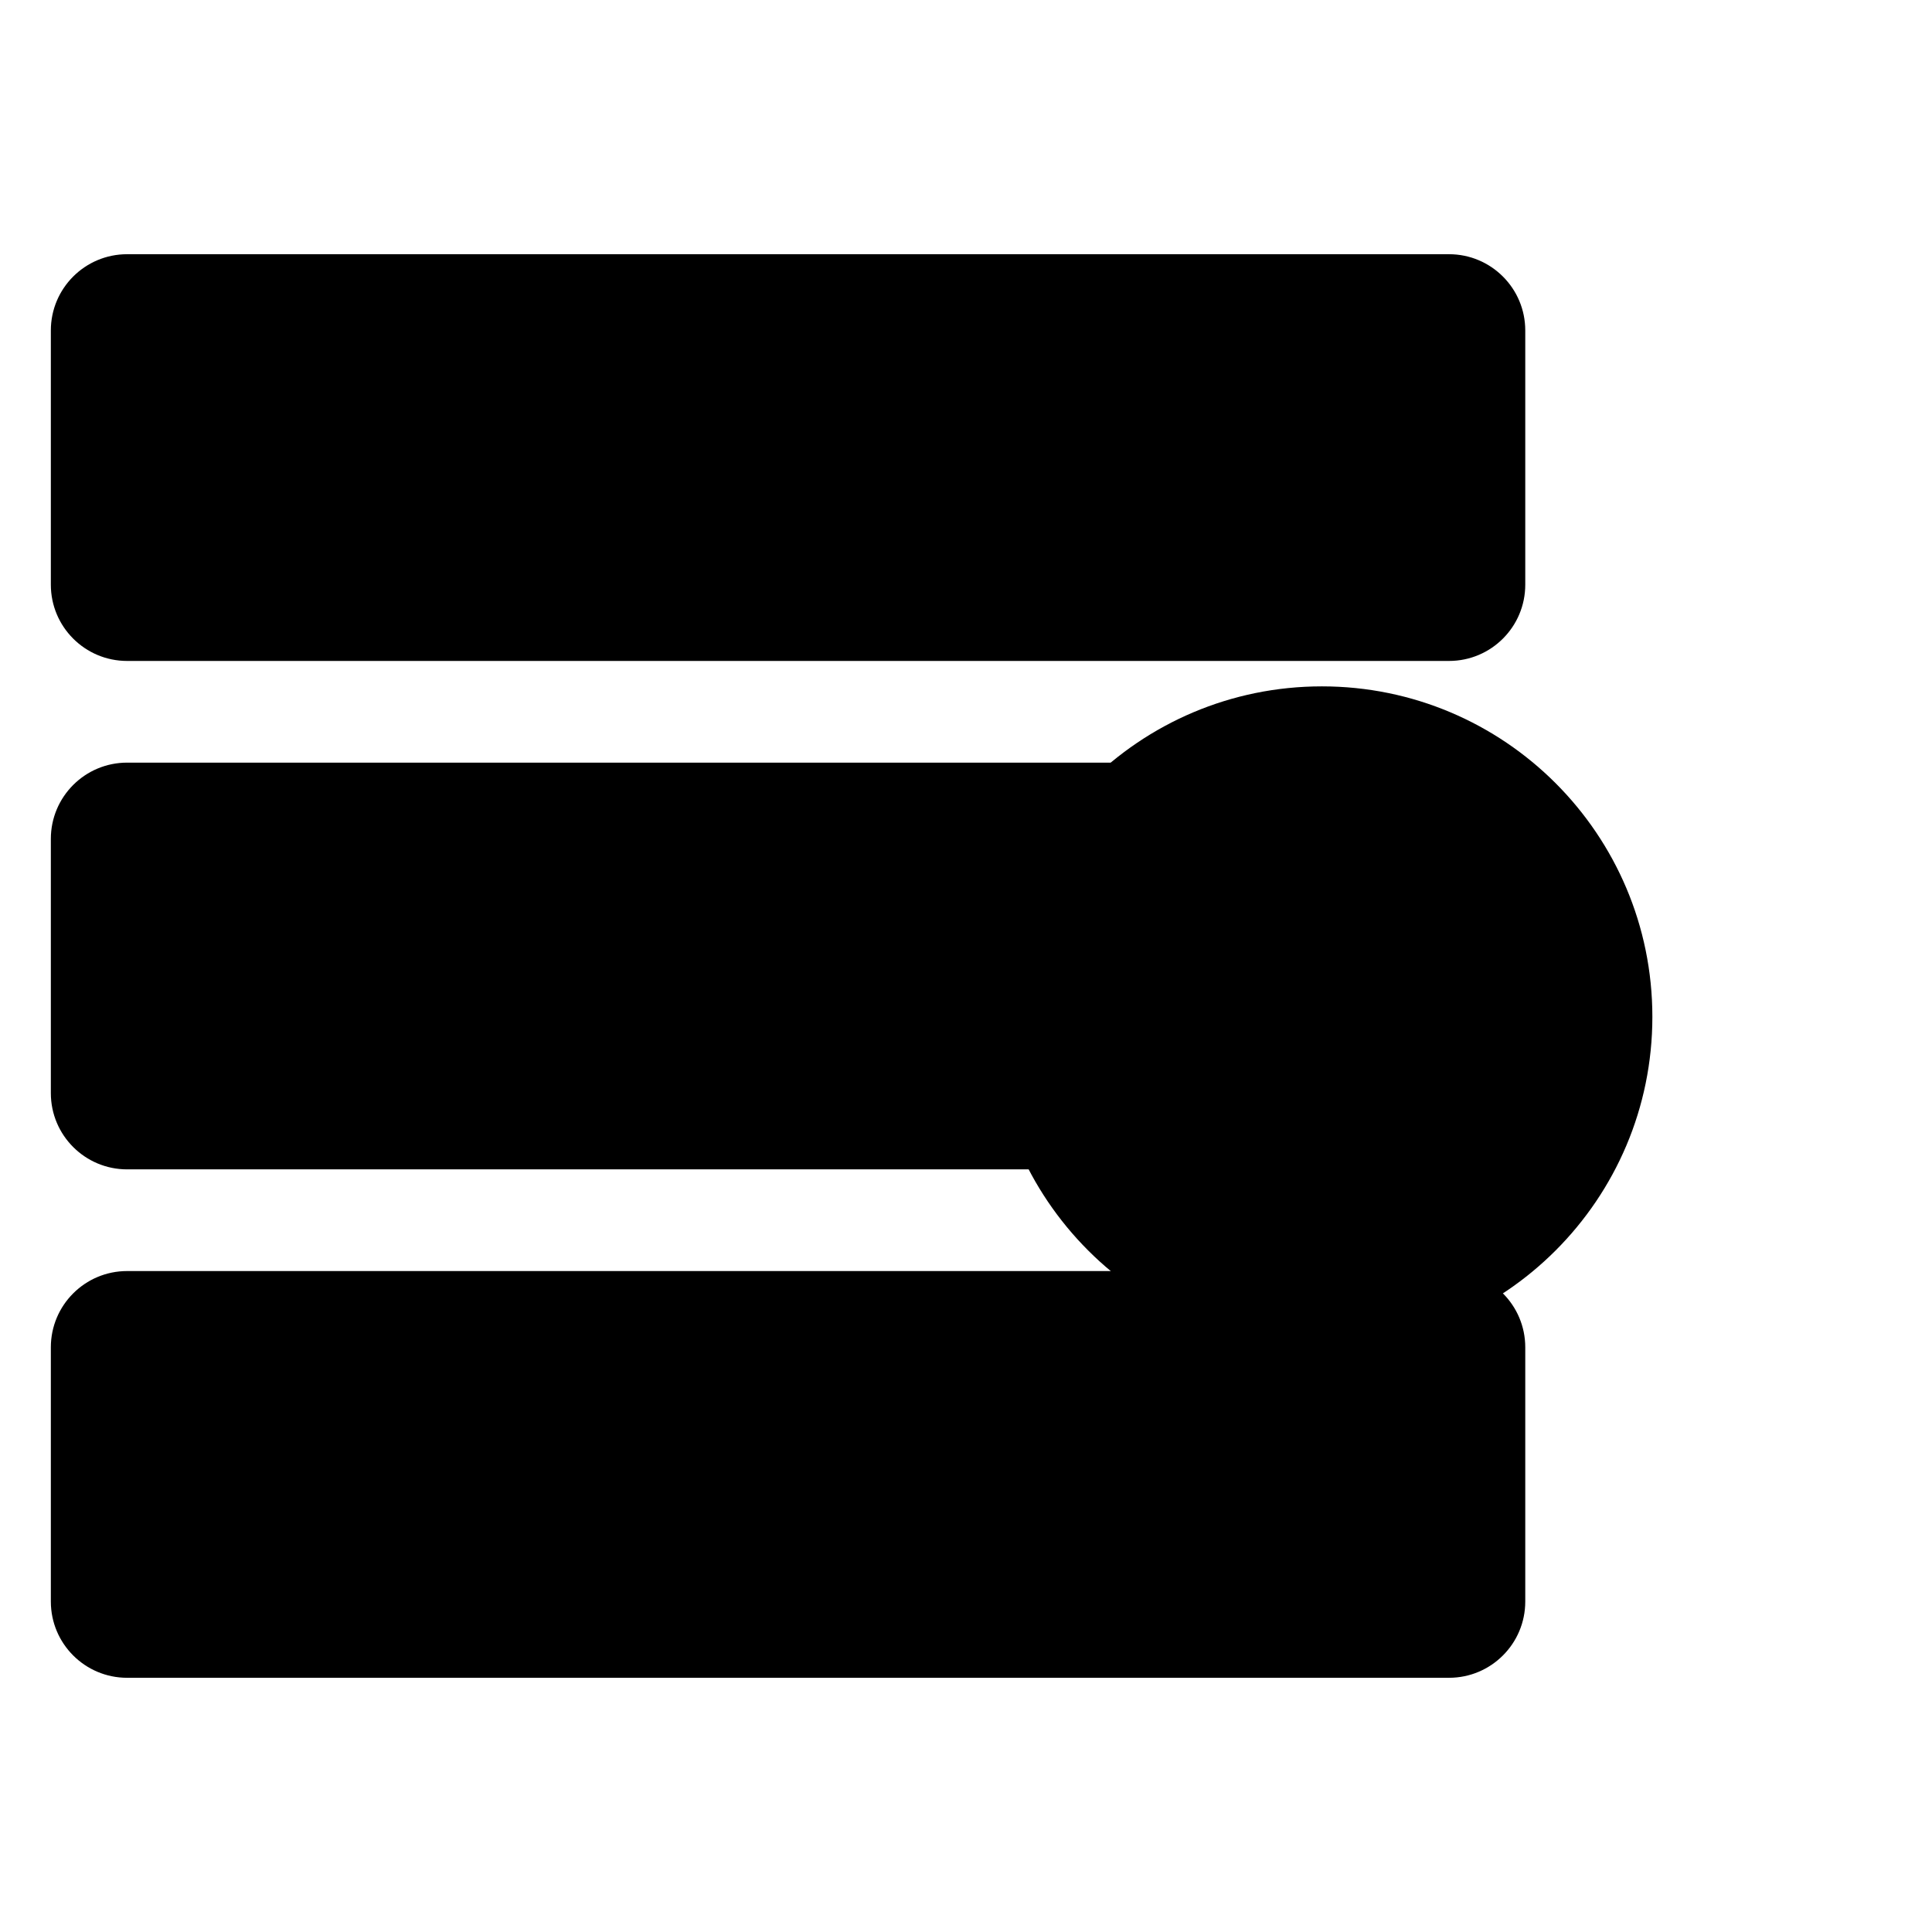
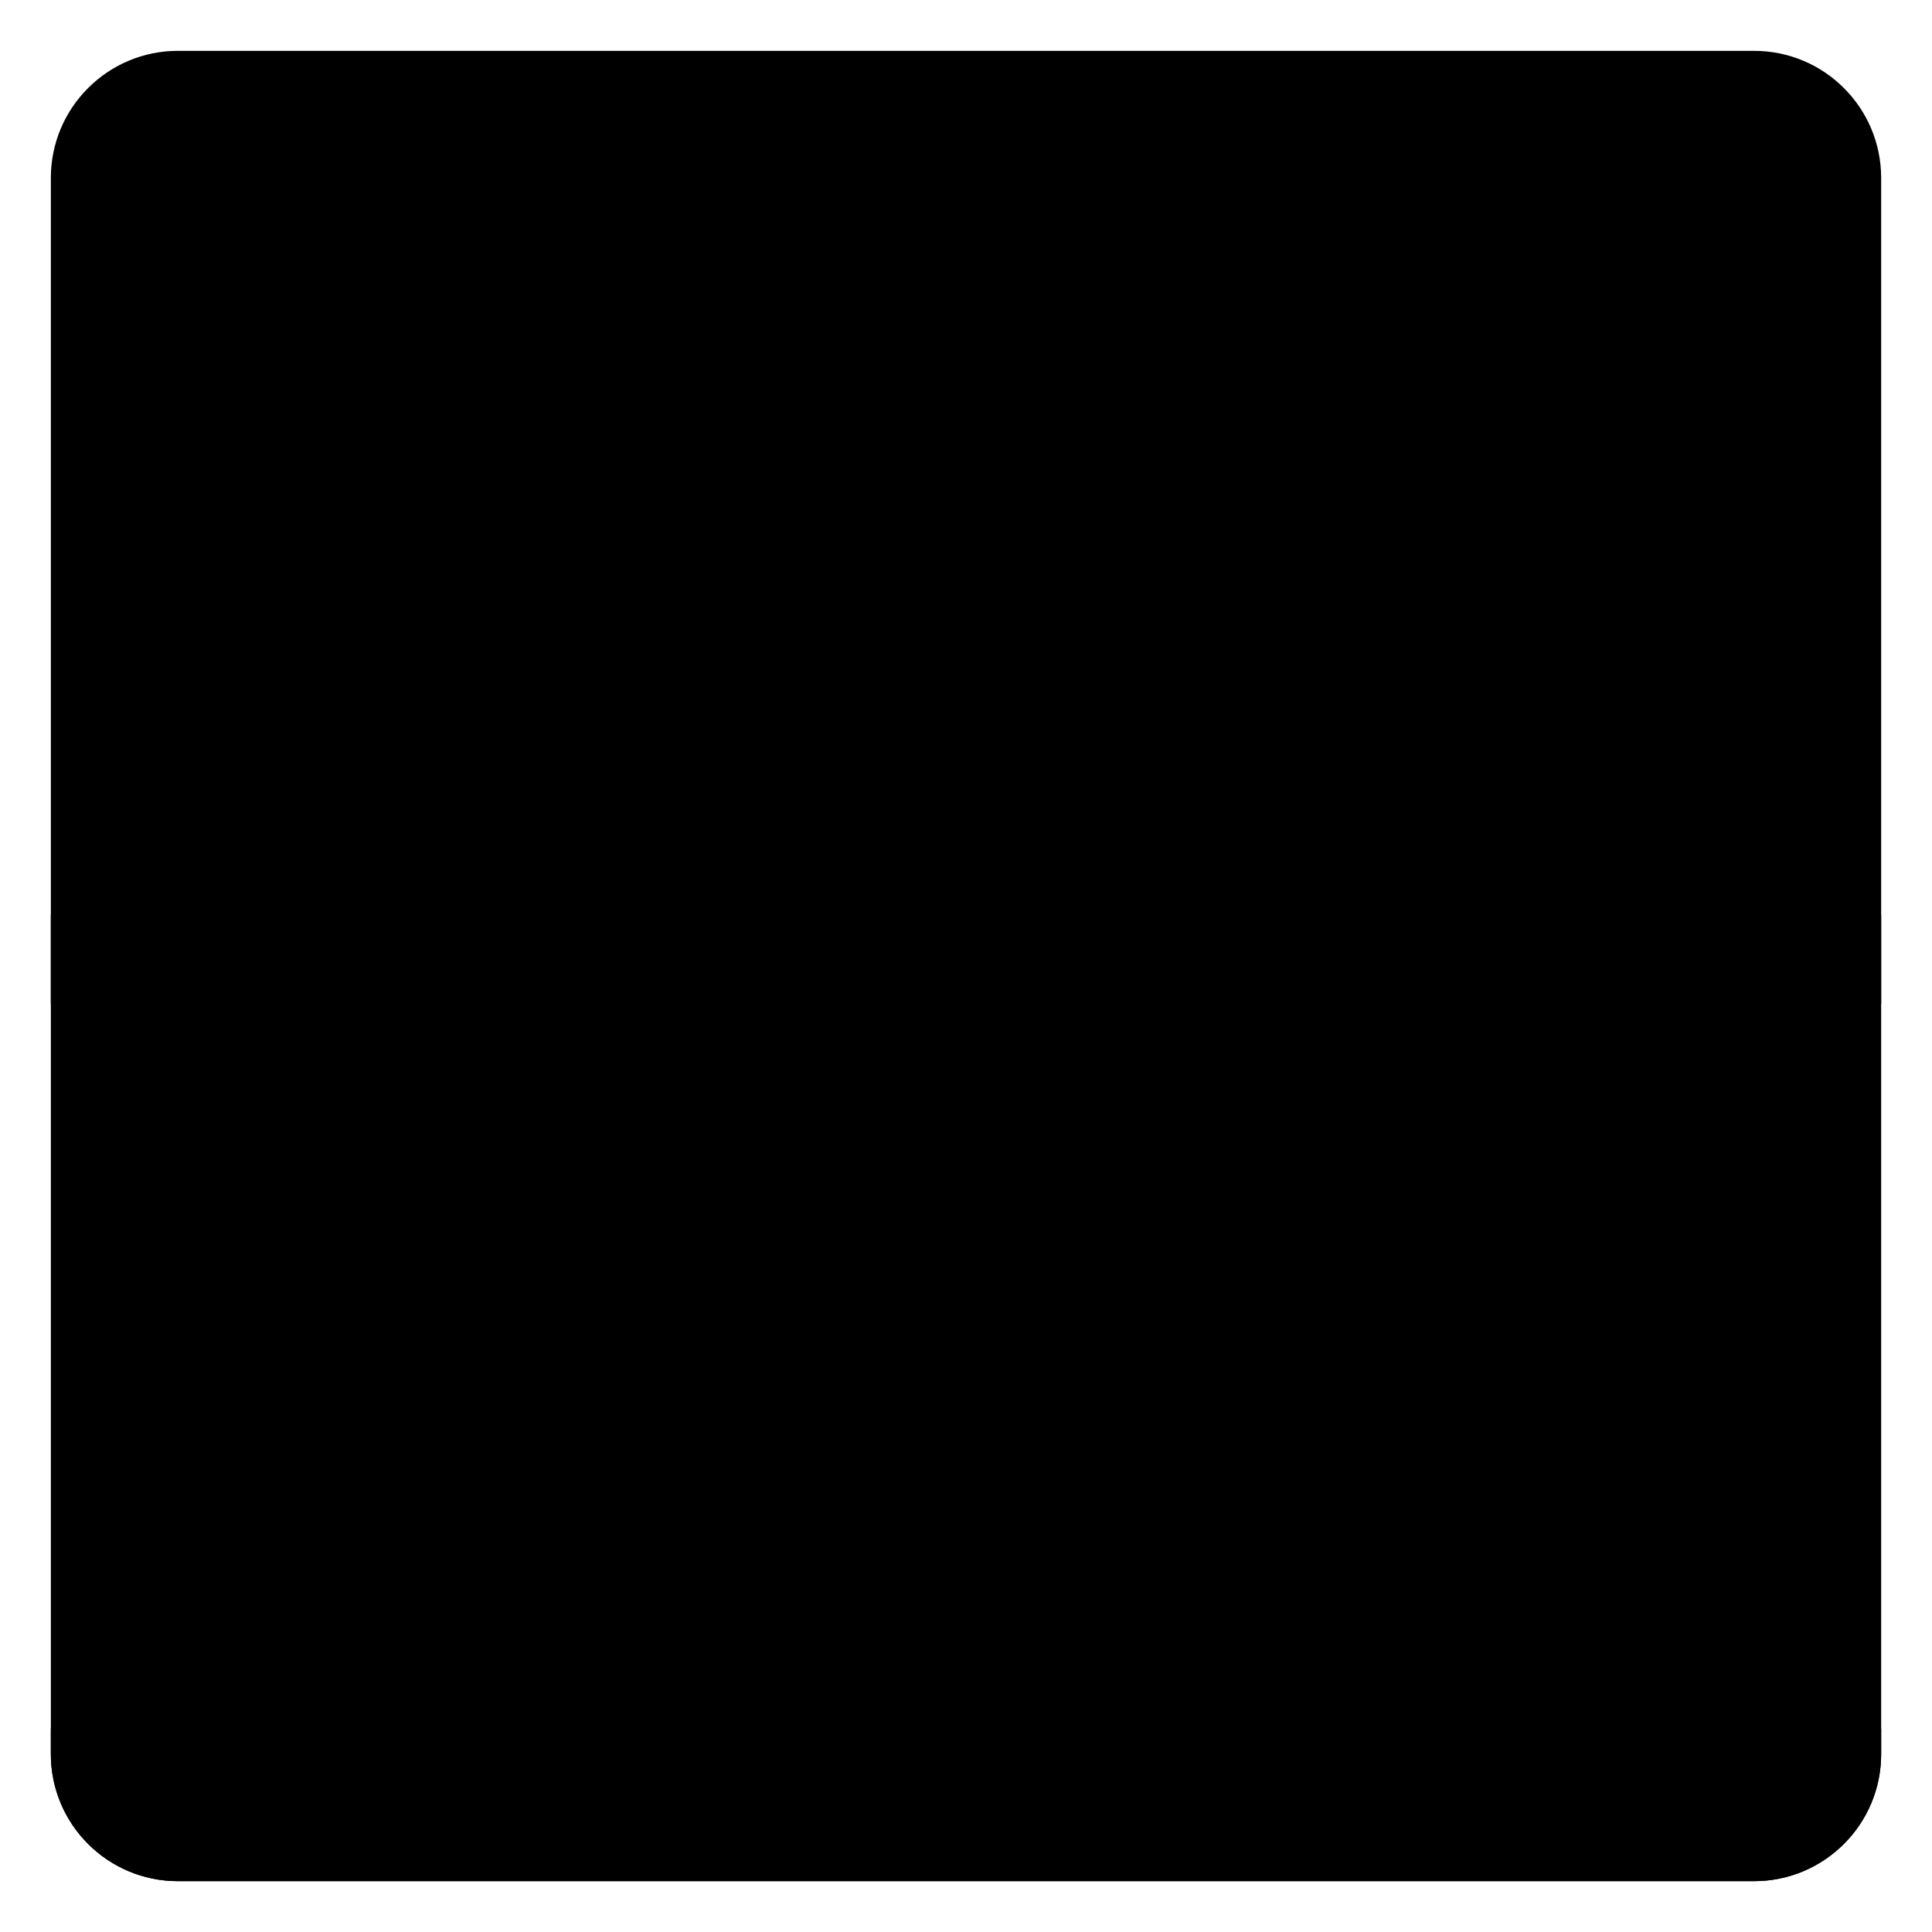
<svg class="tile__icon" viewBox="0 0 76 76" width="76" height="76" aria-hidden="true" focusable="false">
-   <rect class="i-p i-s" x="2" y="10" width="58" height="16" rx="3" stroke-width="2.5" />
-   <rect class="i-t" x="8" y="15" width="46" height="2" rx="1" />
-   <rect class="i-t" x="8" y="20" width="46" height="2" rx="1" />
-   <rect class="i-p i-s" x="2" y="30" width="58" height="16" rx="3" stroke-width="2.5" />
-   <rect class="i-t" x="8" y="35" width="46" height="2" rx="1" />
-   <rect class="i-t" x="8" y="40" width="46" height="2" rx="1" />
-   <rect class="i-p i-s" x="2" y="50" width="58" height="16" rx="3" stroke-width="2.5" />
-   <rect class="i-t" x="8" y="55" width="46" height="2" rx="1" />
-   <rect class="i-t" x="8" y="60" width="46" height="2" rx="1" />
-   <circle class="i-glass i-ink-s" cx="52" cy="40" r="13" stroke-width="4" />
-   <path class="i-ink-s" d="M61 49l11 11" stroke-width="6" stroke-linecap="round" />
+   <rect class="i-p i-ink-s" x="2" y="2" width="72" height="72" rx="5" stroke-width="2.5" />
+   <path class="i-ink-s" d="M38 2v66" stroke-width="2.5" />
+   <rect class="i-ink" x="2" y="36" width="72" height="3.5" />
+   <path class="i-ink" d="M2 68h72v1a5 5 0 0 1-5 5H7a5 5 0 0 1-5-5z" />
+   <rect class="i-orange" x="4.5" y="23" width="31" height="13" rx="2.5" />
+   <rect class="i-blue" x="13.5" y="23" width="13" height="8" rx="1.5" />
+   <rect class="i-gold" x="15.1" y="24.6" width="9.8" height="4.8" rx="1" />
+   <rect class="i-red" x="16.7" y="26.2" width="6.6" height="1.6" rx=".6" />
+   <rect class="i-saffron" x="4.5" y="55" width="31" height="13" rx="2.5" />
+   <rect class="i-blue" x="13.5" y="55" width="13" height="8" rx="1.5" />
+   <rect class="i-gold" x="15.1" y="56.6" width="9.8" height="4.8" rx="1" />
+   <rect class="i-red" x="16.7" y="58.2" width="6.6" height="1.6" rx=".6" />
+   <rect class="i-saffron" x="4.5" y="9.5" width="31" height="13" rx="2.5" />
+   <rect class="i-blue" x="13.5" y="9.5" width="13" height="8" rx="1.5" />
+   <rect class="i-gold" x="15.1" y="11.1" width="9.8" height="4.8" rx="1" />
+   <rect class="i-red" x="16.7" y="12.7" width="6.6" height="1.6" rx=".6" />
+   <rect class="i-orange" x="4.5" y="41.5" width="31" height="13" rx="2.5" />
+   <rect class="i-blue" x="13.5" y="41.5" width="13" height="8" rx="1.5" />
+   <rect class="i-gold" x="15.1" y="43.1" width="9.8" height="4.8" rx="1" />
+   <rect class="i-red" x="16.7" y="44.7" width="6.6" height="1.6" rx=".6" />
+   <rect class="i-saffron" x="40.5" y="23" width="31" height="13" rx="2.5" />
+   <rect class="i-blue" x="49.5" y="23" width="13" height="8" rx="1.5" />
+   <rect class="i-gold" x="51.1" y="24.6" width="9.8" height="4.8" rx="1" />
+   <rect class="i-red" x="52.7" y="26.2" width="6.6" height="1.6" rx=".6" />
+   <rect class="i-orange" x="40.5" y="55" width="31" height="13" rx="2.5" />
+   <rect class="i-blue" x="49.5" y="55" width="13" height="8" rx="1.5" />
+   <rect class="i-gold" x="51.1" y="56.6" width="9.8" height="4.8" rx="1" />
+   <rect class="i-red" x="52.7" y="58.2" width="6.6" height="1.6" rx=".6" />
+   <rect class="i-orange" x="40.5" y="9.5" width="31" height="13" rx="2.5" />
+   <rect class="i-blue" x="49.5" y="9.5" width="13" height="8" rx="1.5" />
+   <rect class="i-gold" x="51.1" y="11.1" width="9.8" height="4.8" rx="1" />
+   <rect class="i-red" x="52.7" y="12.7" width="6.6" height="1.6" rx=".6" />
+   <rect class="i-saffron" x="40.5" y="41.5" width="31" height="13" rx="2.5" />
+   <rect class="i-blue" x="49.5" y="41.5" width="13" height="8" rx="1.5" />
+   <rect class="i-gold" x="51.1" y="43.1" width="9.8" height="4.8" rx="1" />
+   <rect class="i-red" x="52.7" y="44.7" width="6.6" height="1.6" rx=".6" />
+   <circle class="i-glass i-ink-s" cx="52" cy="50" r="14" stroke-width="4" />
+   <path class="i-ink-s" d="M62 60l10 10" stroke-width="6" stroke-linecap="round" />
</svg>
